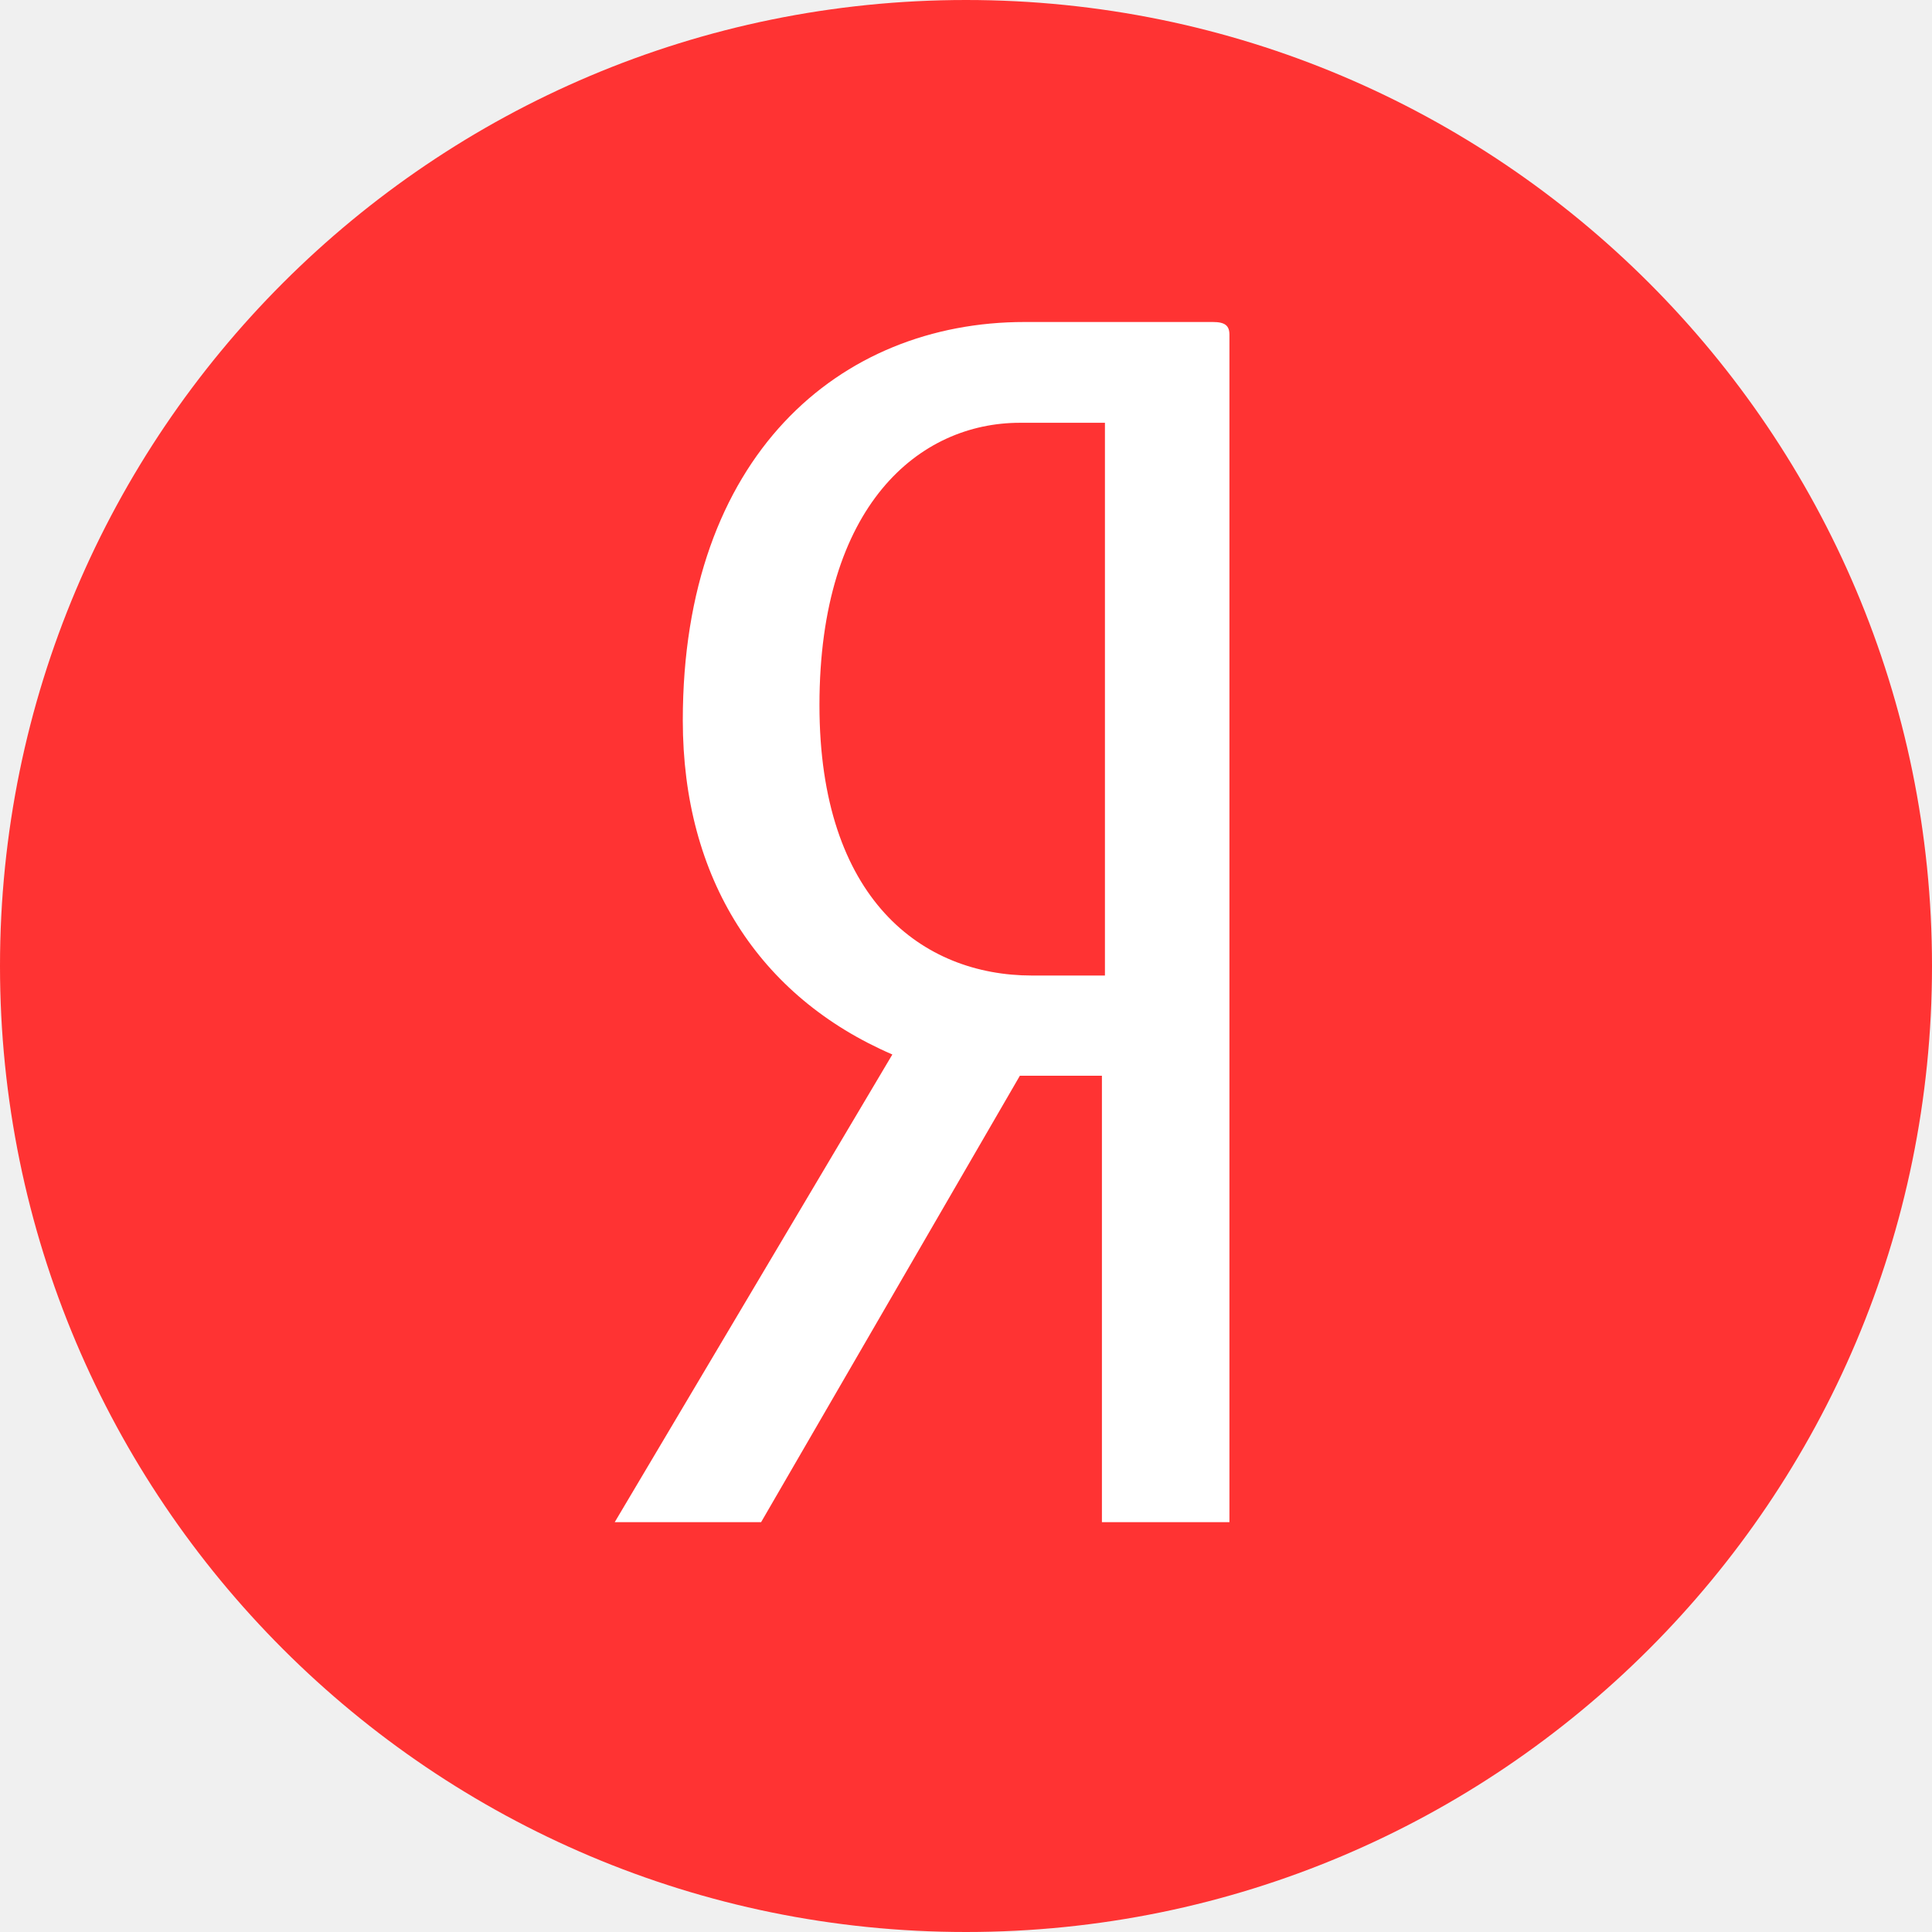
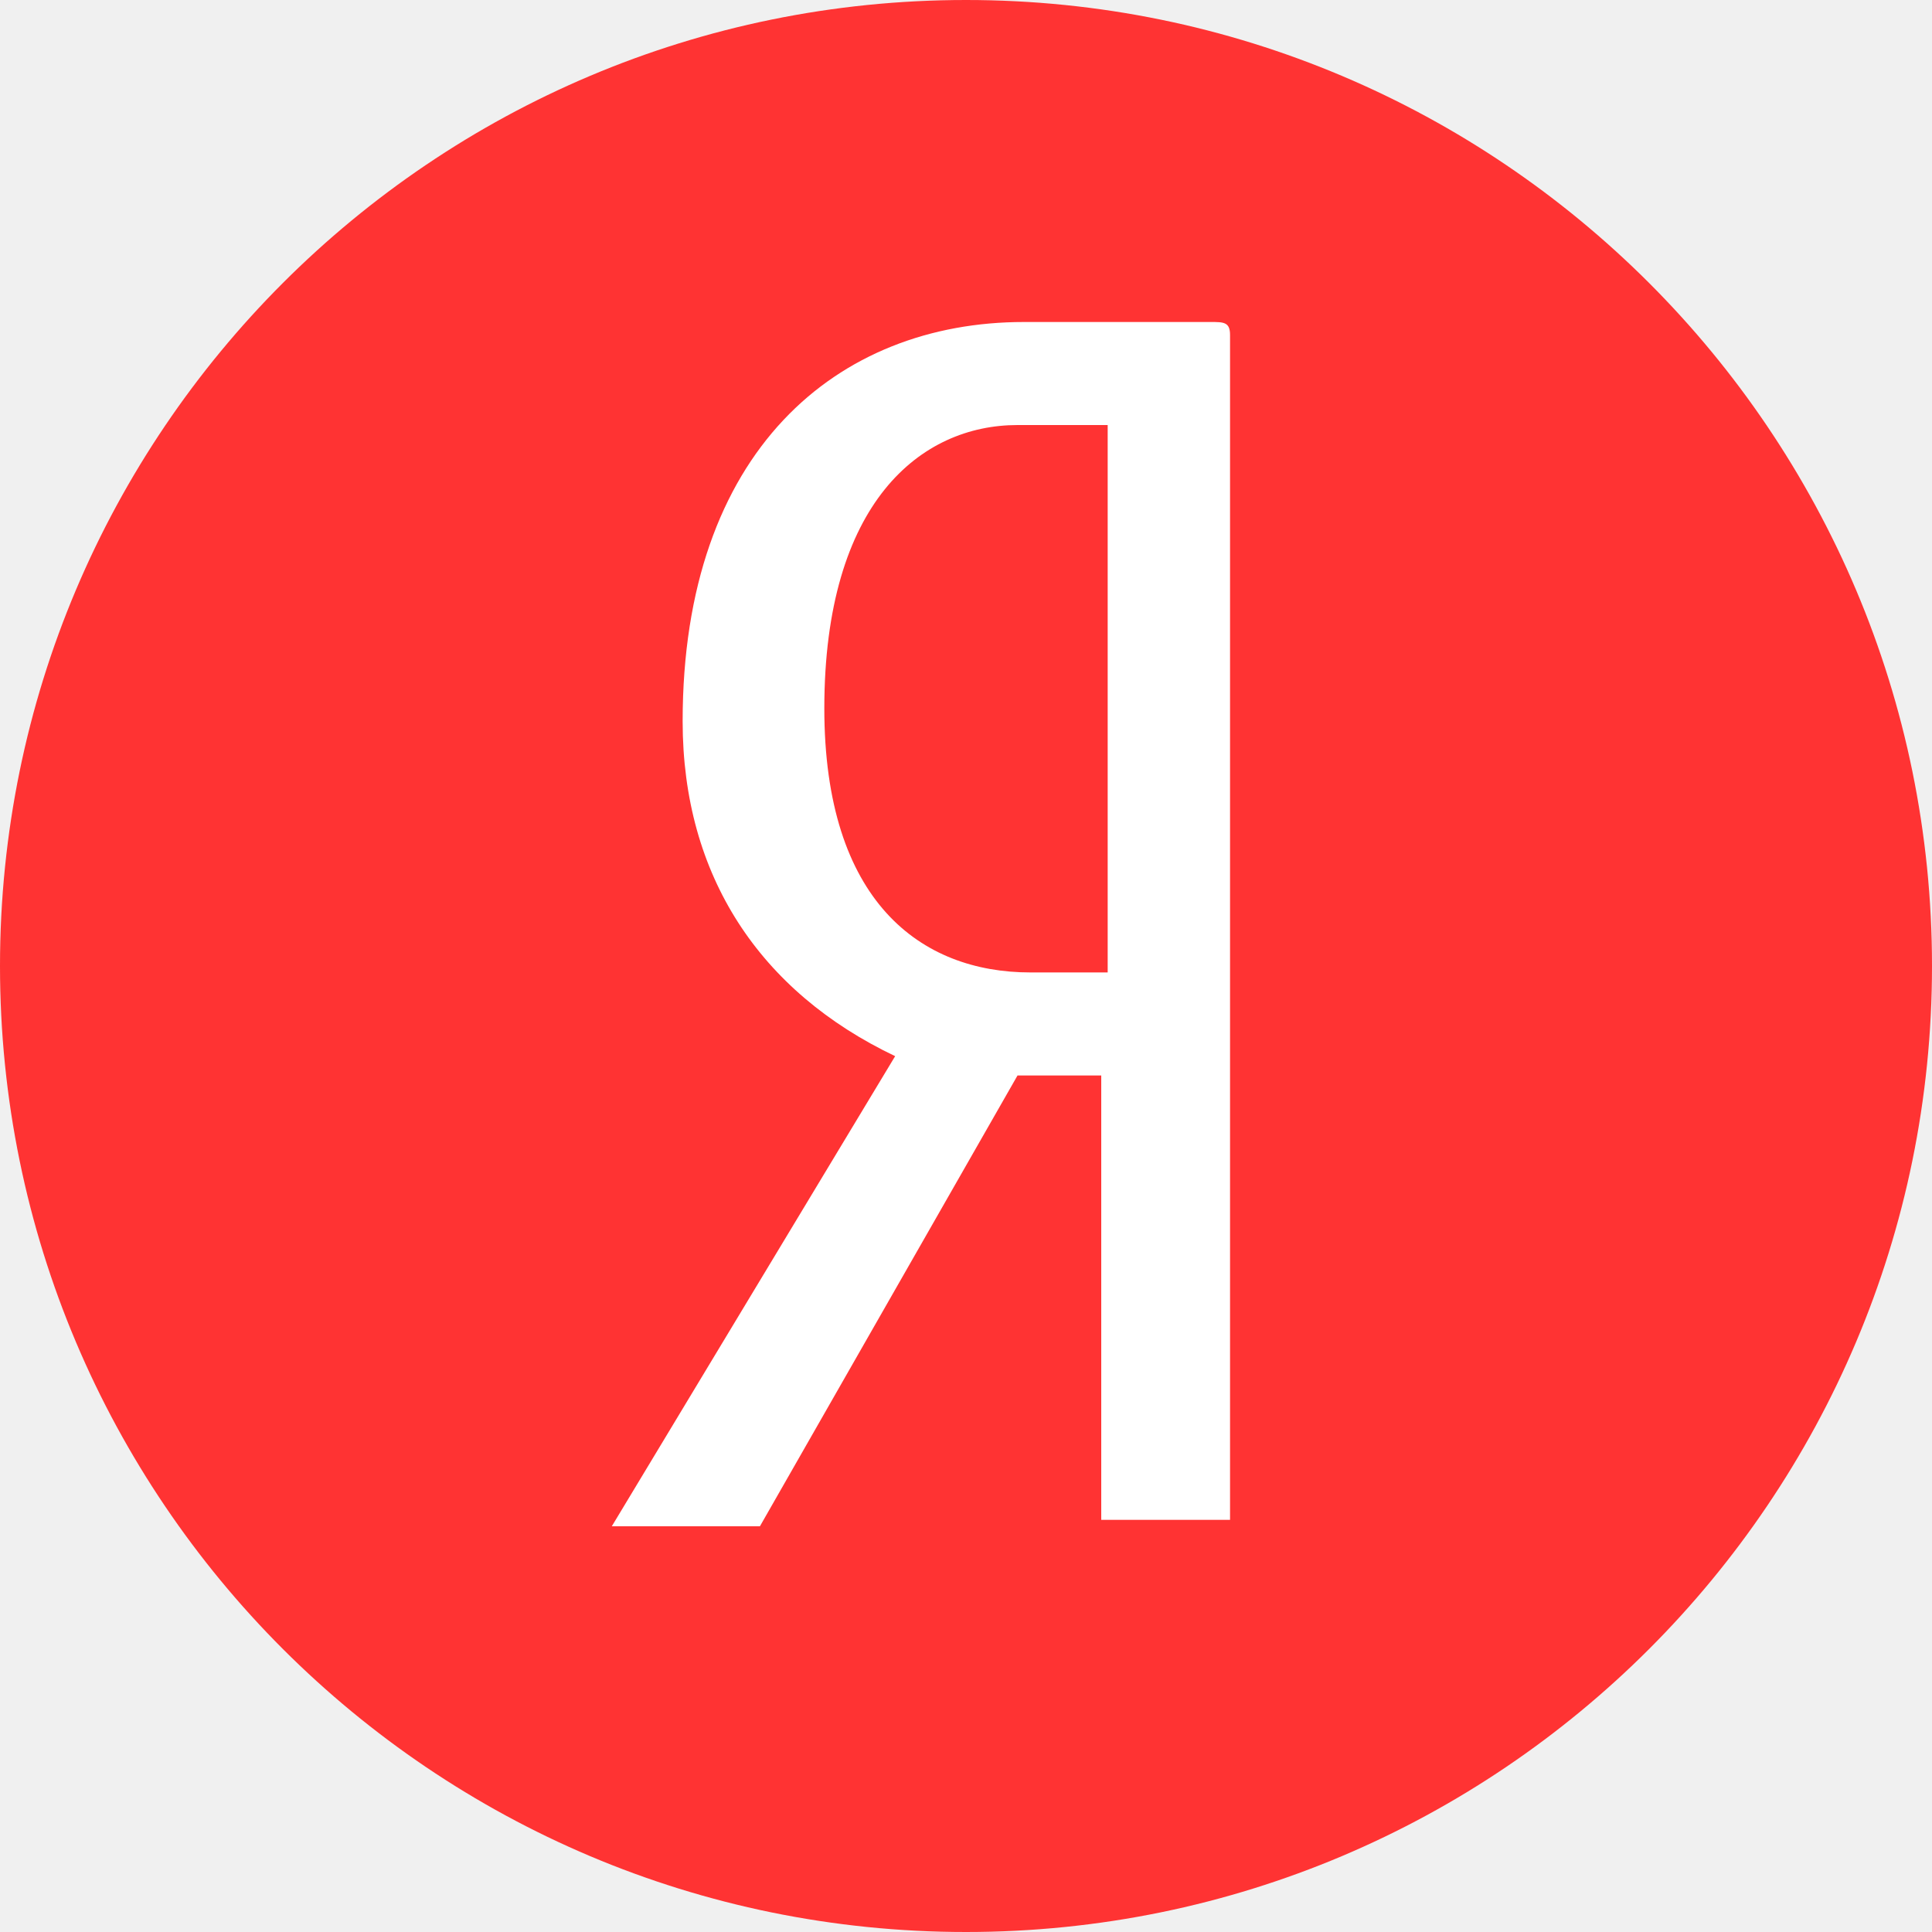
<svg xmlns="http://www.w3.org/2000/svg" width="30" height="30">
  <defs>
-     <clipPath id="clip_0">
-       <rect x="-237" y="-180" width="800" height="600" clip-rule="evenodd" />
+     <clipPath id="a">
+       <path d="M-237-180h800v600h-800z" clip-rule="evenodd" />
    </clipPath>
  </defs>
-   <g clip-path="url(#clip_0)">
-     <path fill="rgb(255,51,51)" stroke="none" d="M15 30C23.284 30 30 23.284 30 15C30 6.716 23.284 0 15 0C6.716 0 0 6.716 0 15C0 23.284 6.716 30 15 30Z" />
+   <g clip-path="url(#a)">
+     <path fill="#F33" d="M15 30a15 15 0 1 0 0-30 15 15 0 0 0 0 30z" />
  </g>
  <defs>
-     <clipPath id="clip_1">
-       <rect x="-237" y="-180" width="800" height="600" clip-rule="evenodd" />
+     <clipPath id="b">
+       <path d="M-237-180h800v600h-800z" clip-rule="evenodd" />
    </clipPath>
  </defs>
-   <g clip-path="url(#clip_1)">
-     <path fill="rgb(255,255,255)" stroke="none" transform="translate(9.54544 5)" d="M6.364 0L9.288 0C9.476 0 9.545 0.056 9.545 0.197L9.545 18.636L7.565 18.636L7.565 11.704L6.291 11.704L2.273 18.636L0 18.636L4.311 11.374C2.236 10.478 1.057 8.639 1.057 6.186C1.057 2.084 3.487 0 6.364 0ZM6.48 10.148L7.612 10.148L7.612 1.565L6.291 1.565C4.735 1.565 3.179 2.838 3.179 5.95C3.179 8.969 4.782 10.148 6.48 10.148Z" fill-rule="evenodd" />
+   <g clip-path="url(#b)">
+     <path fill="#FFF" fill-rule="evenodd" d="M16 5h2.8c.2 0 .3 0 .3.2v18.4h-2v-6.9h-1.3l-4 7H9.5l4.4-7.3c-2.1-1-3.3-2.8-3.3-5.2C10.6 7 13 5 15.9 5zm0 10.1h1.2V6.6h-1.4c-1.5 0-3 1.2-3 4.4 0 3 1.5 4.1 3.2 4.1z" />
  </g>
</svg>
